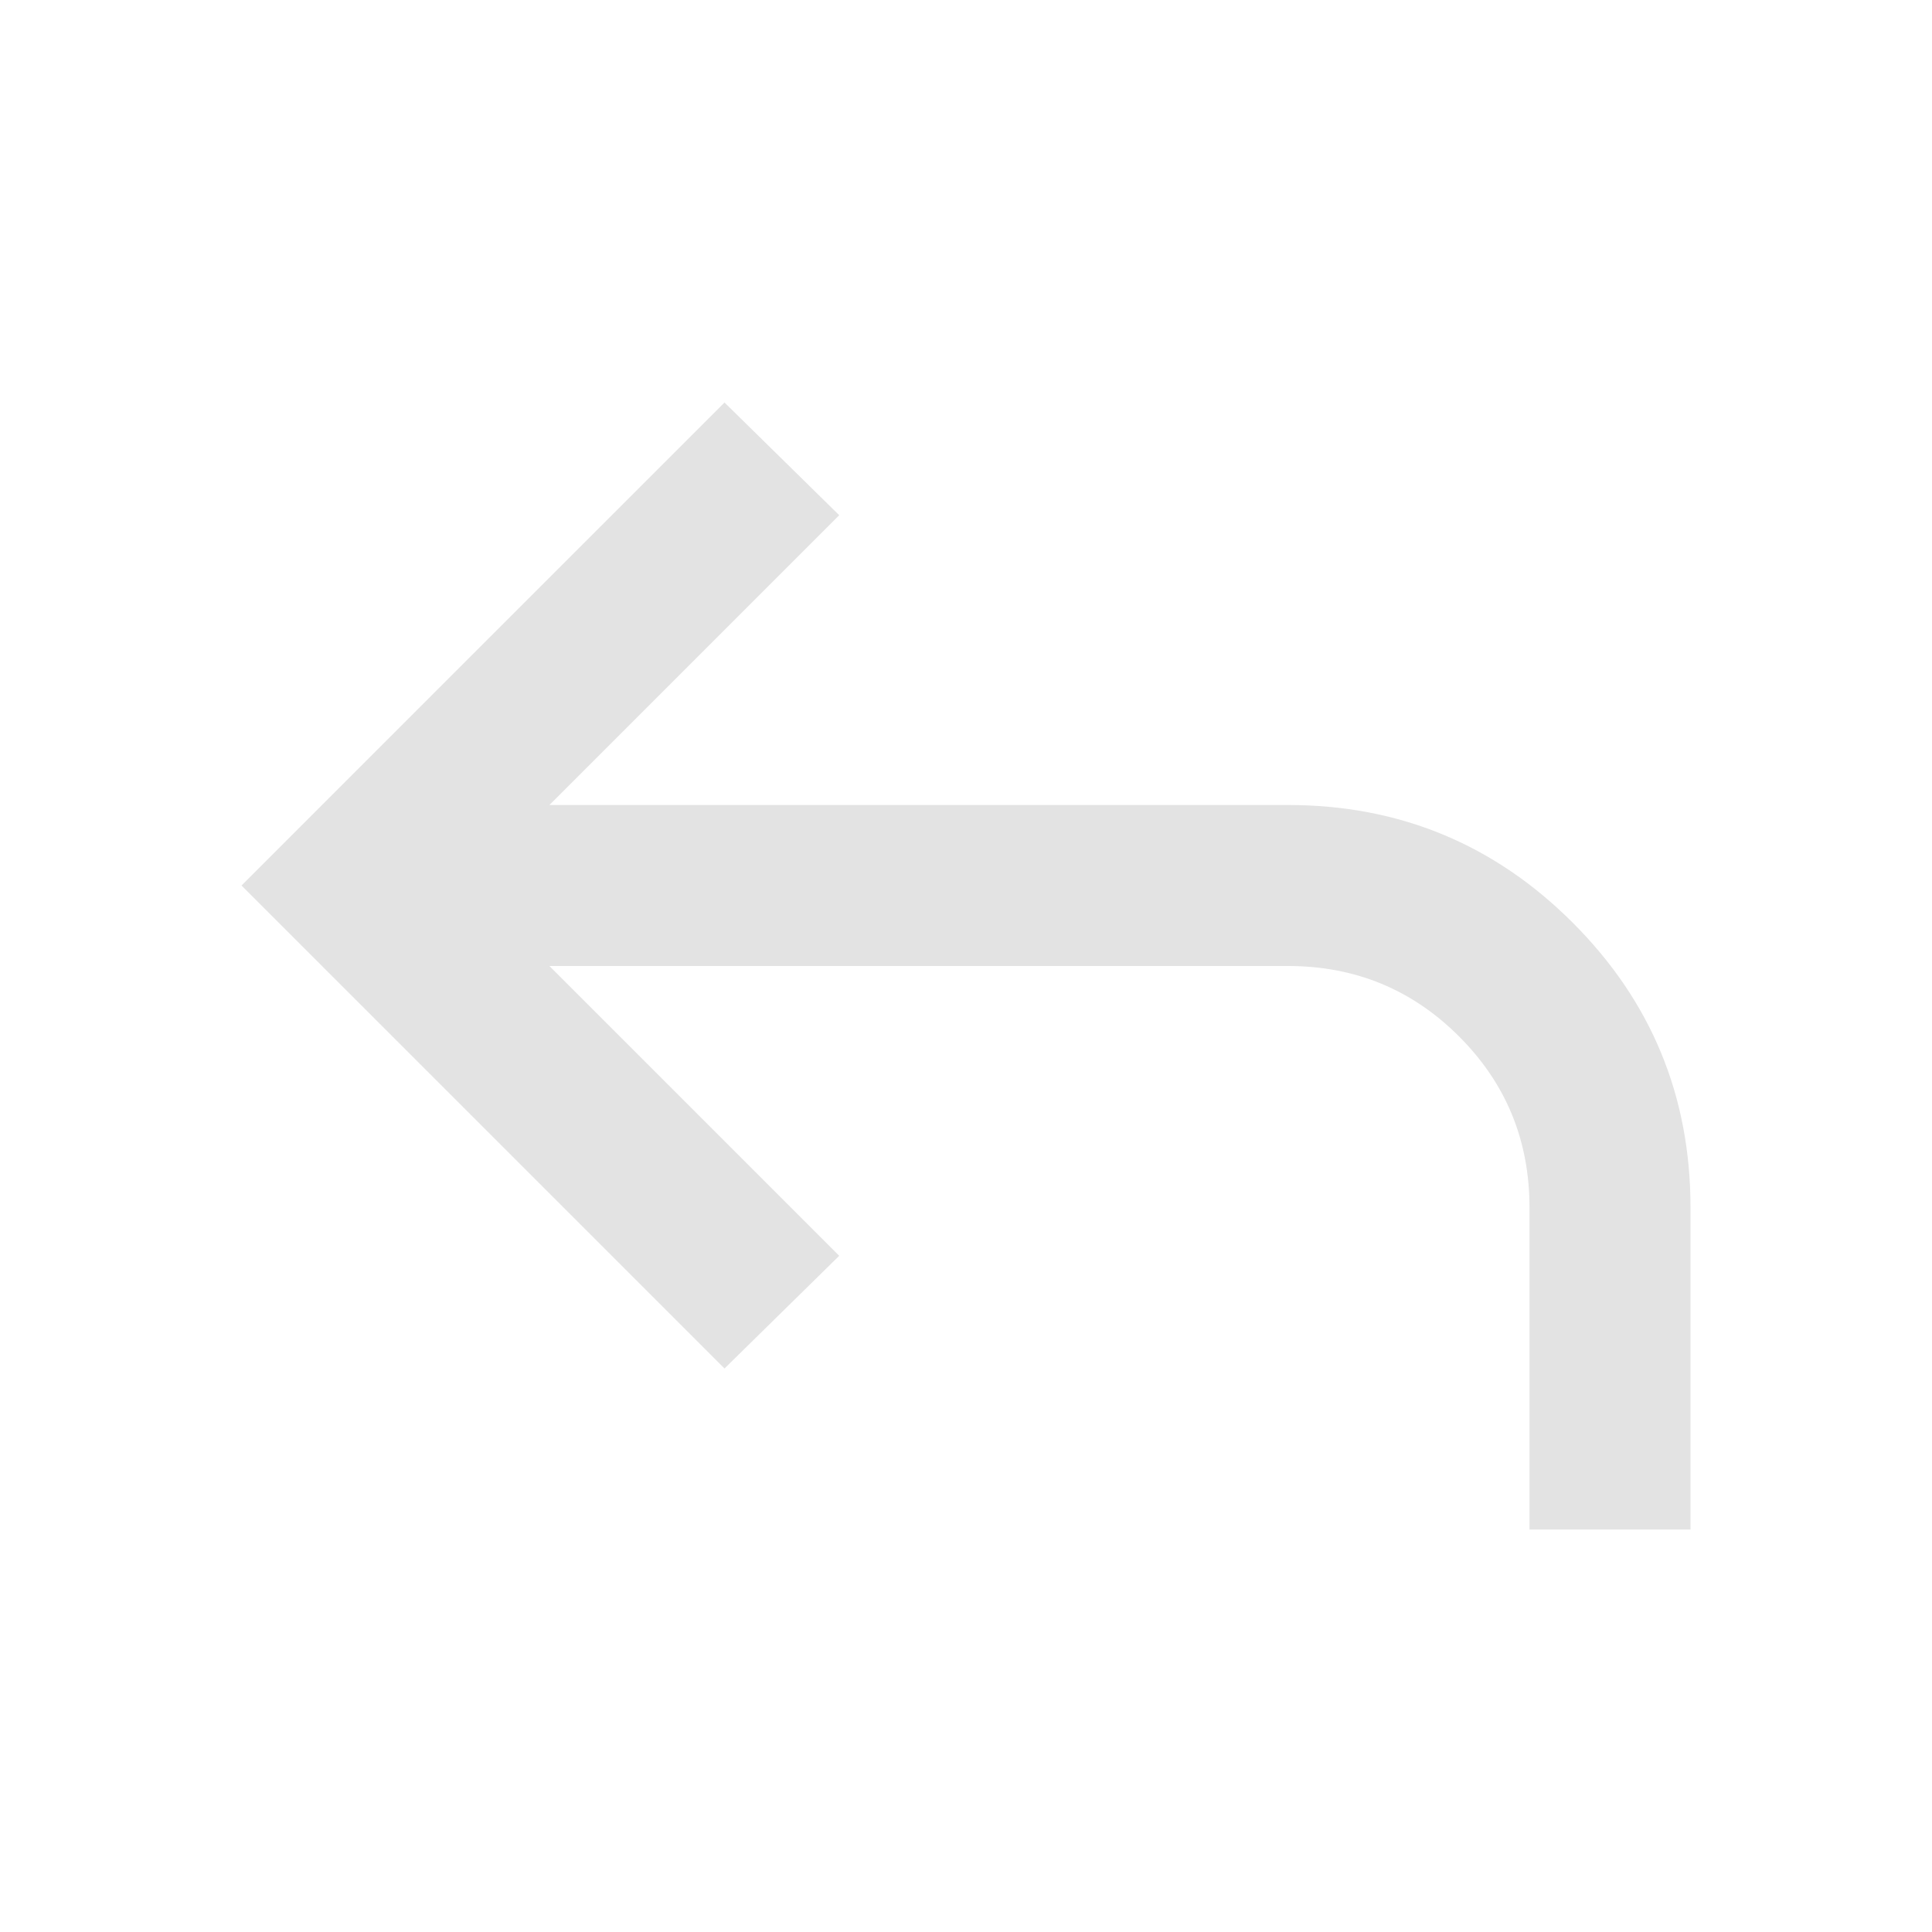
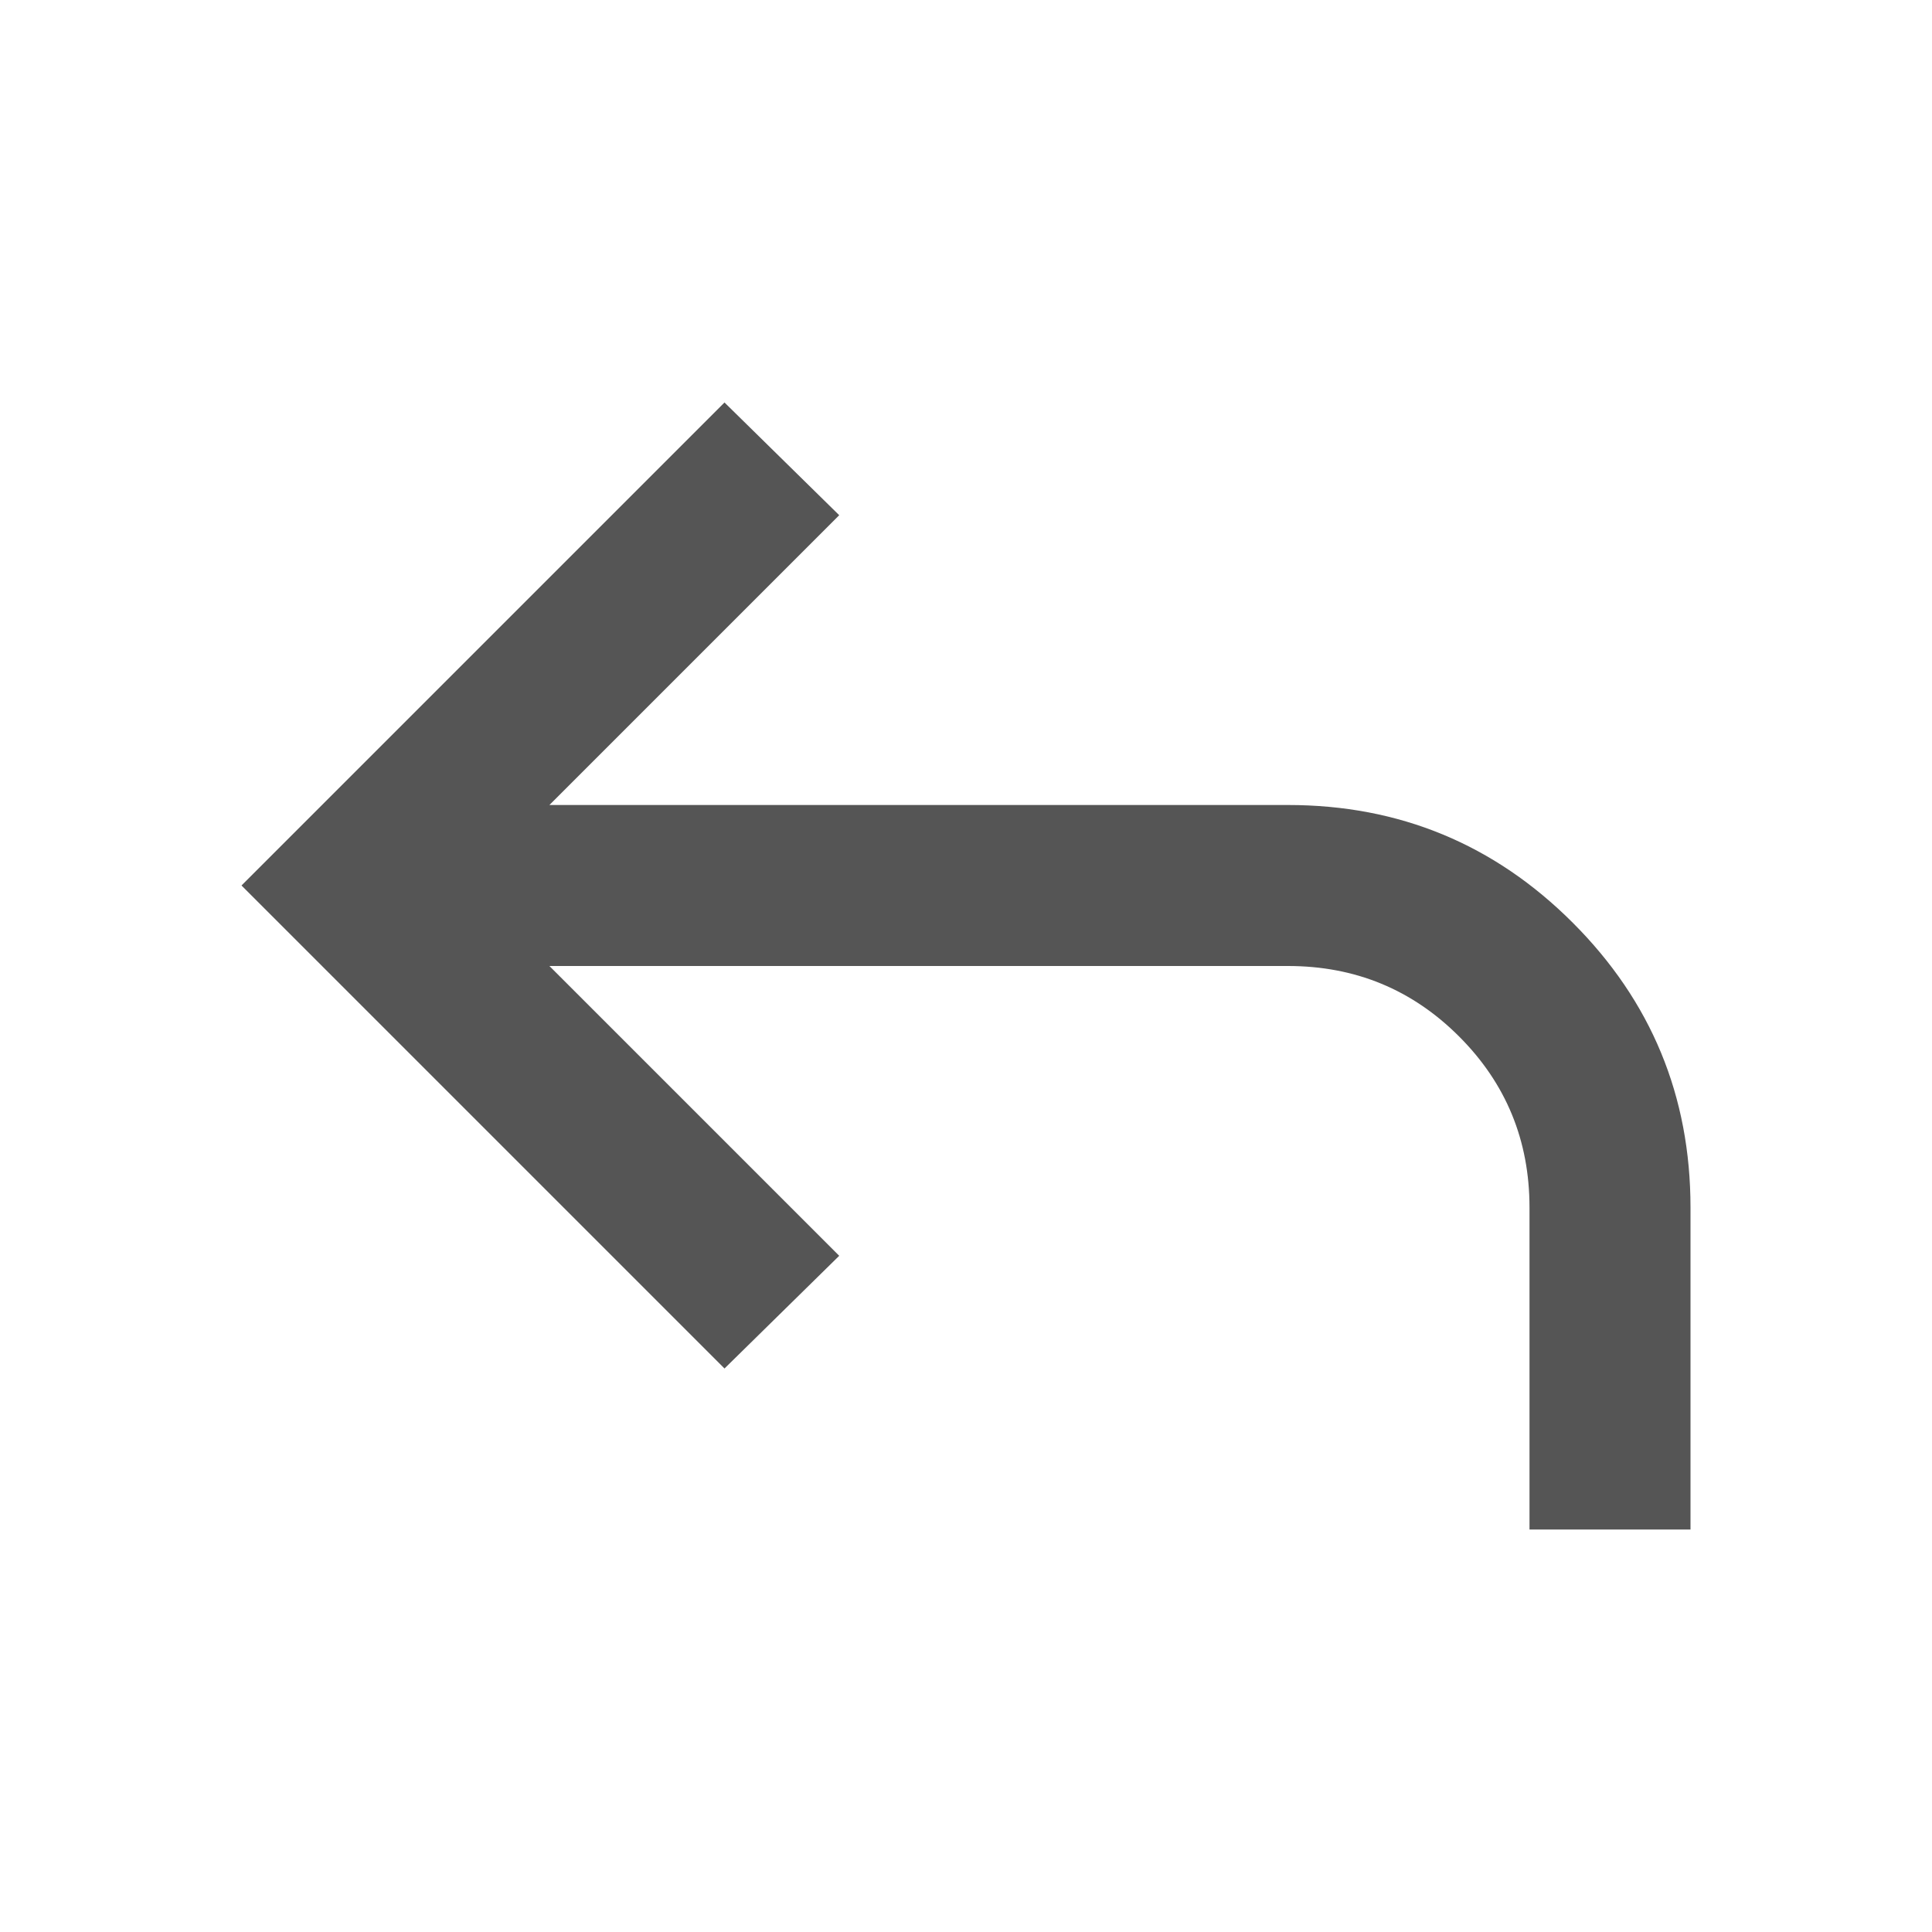
- <svg xmlns="http://www.w3.org/2000/svg" height="24px" viewBox="0 -960 960 960" width="24px" fill="#e3e3e3">
+ <svg xmlns="http://www.w3.org/2000/svg" height="24px" viewBox="0 -960 960 960" width="24px" fill="#555555">
  <path d="M760-200v-160q0-50-35-85t-85-35H273l144 144-57 56-240-240 240-240 57 56-144 144h367q83 0 141.5 58.5T840-360v160h-80Z" />
</svg>
